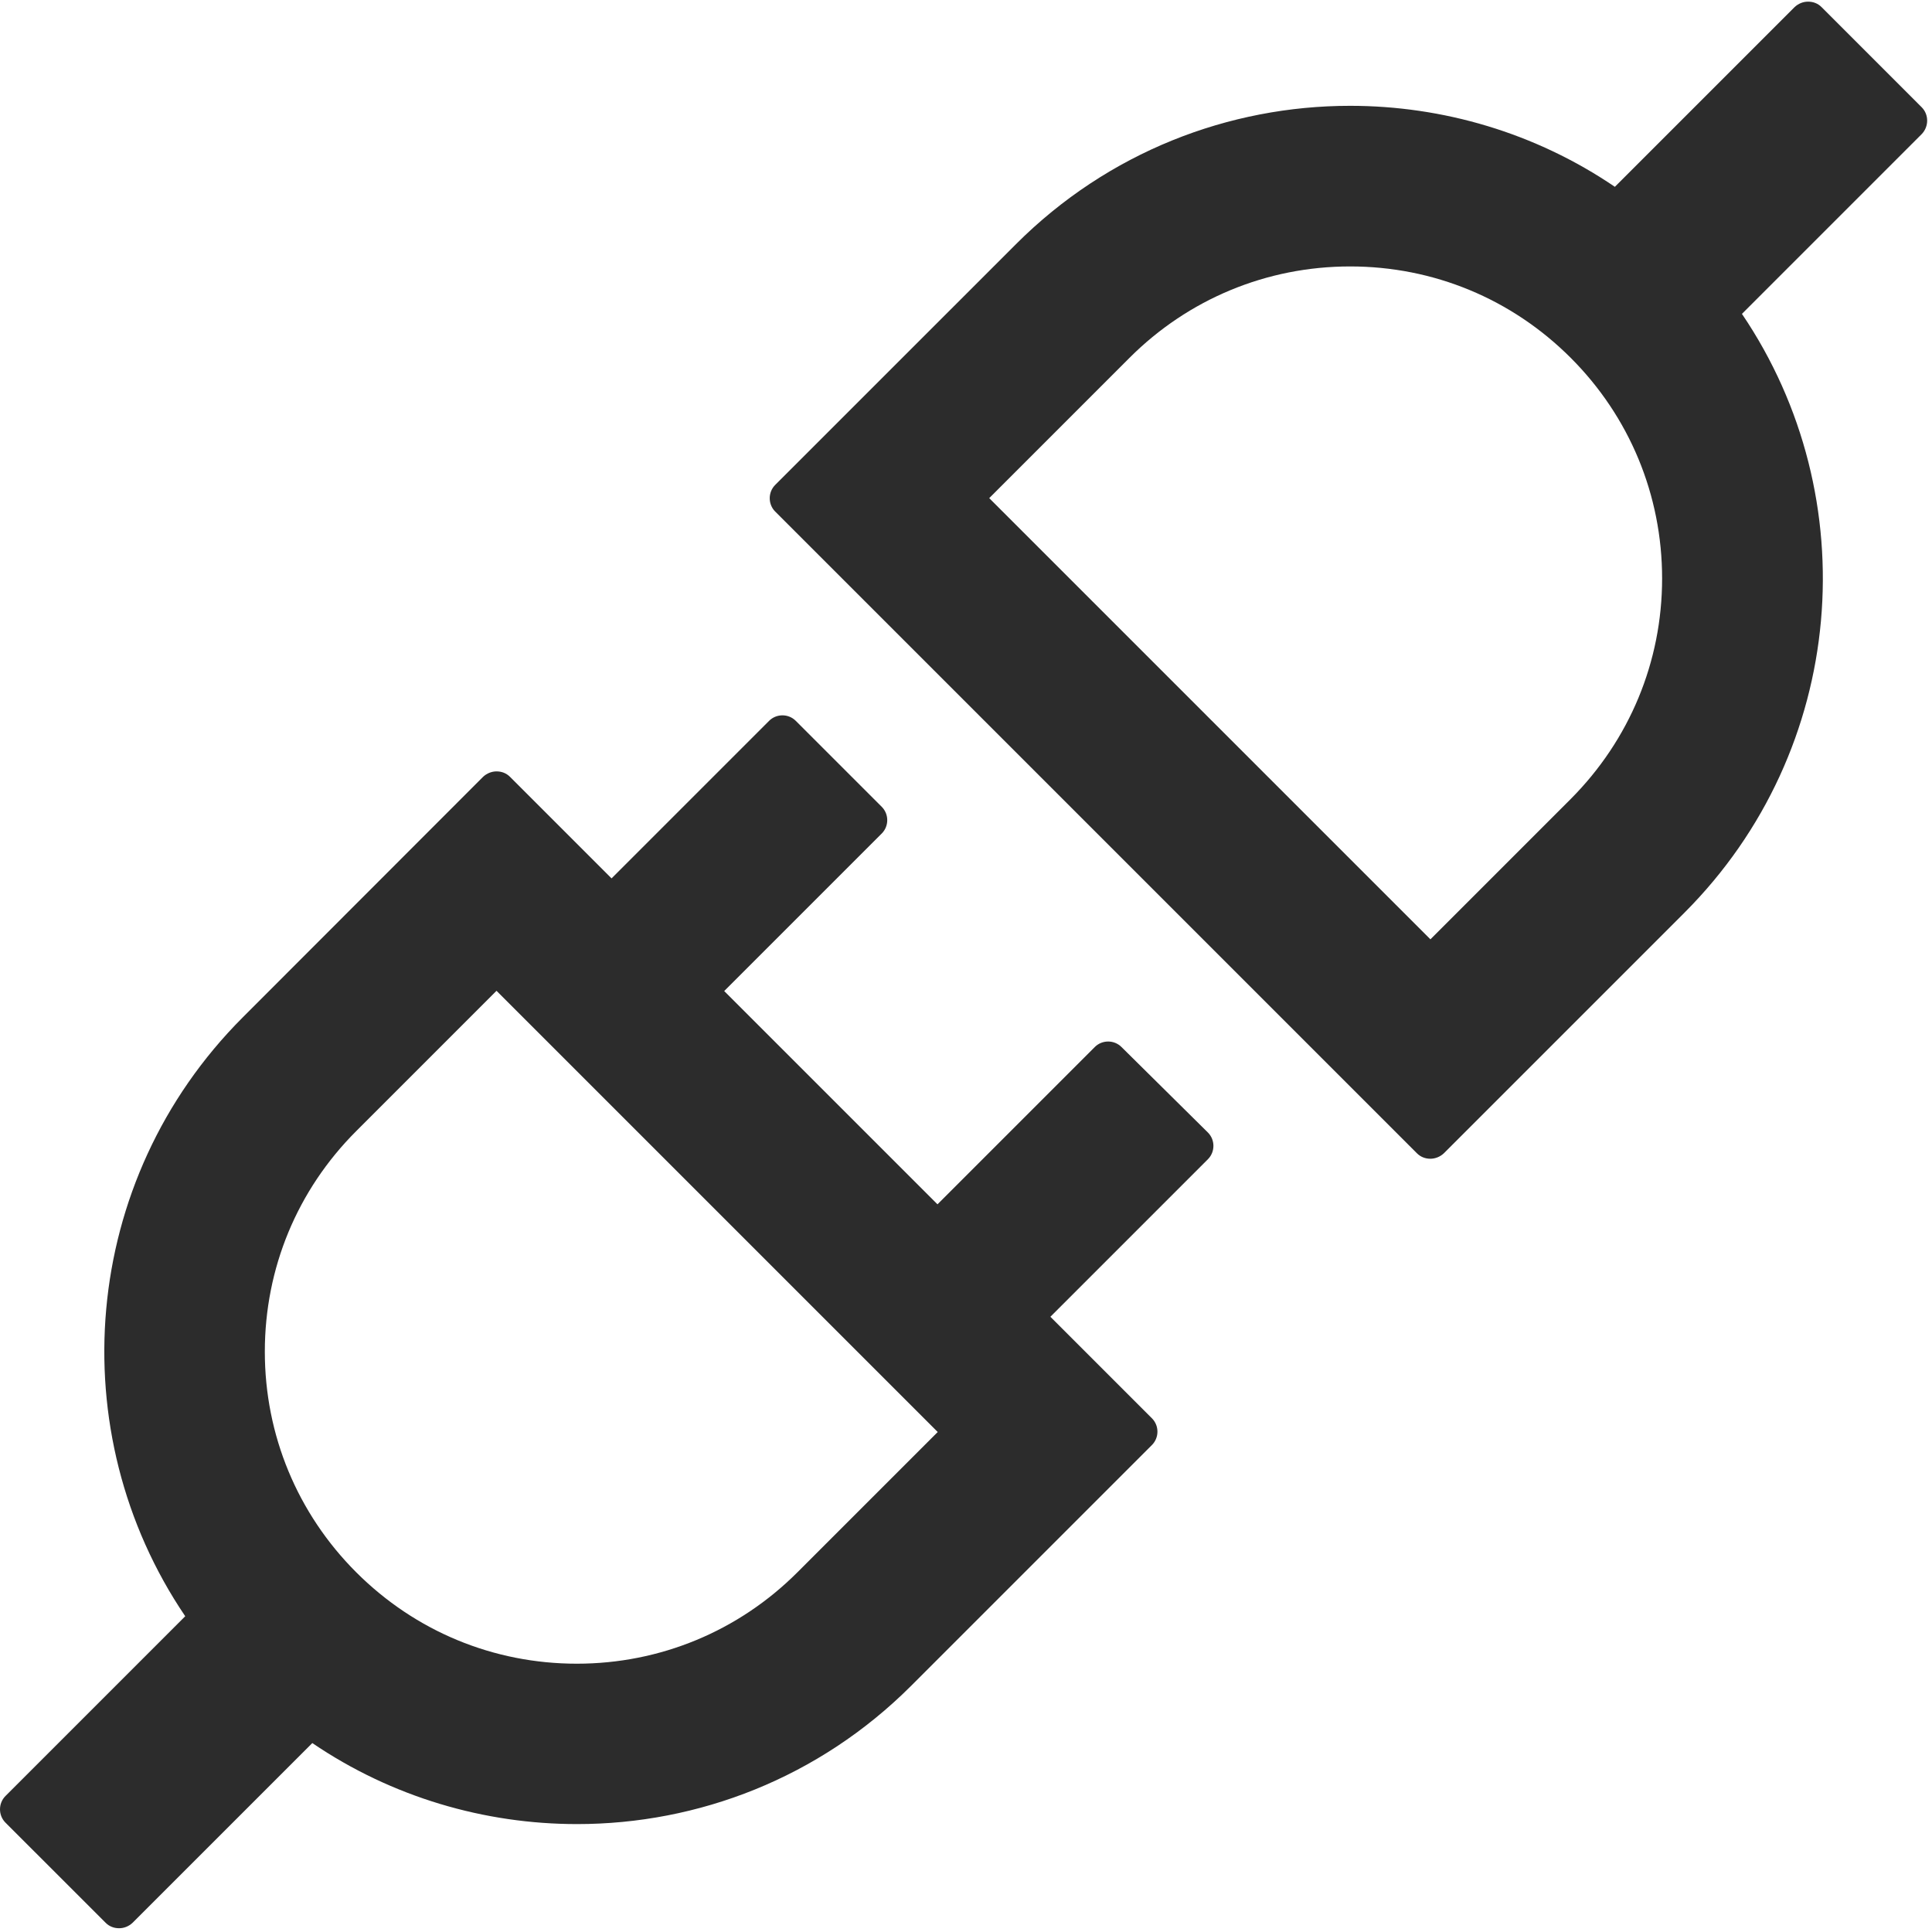
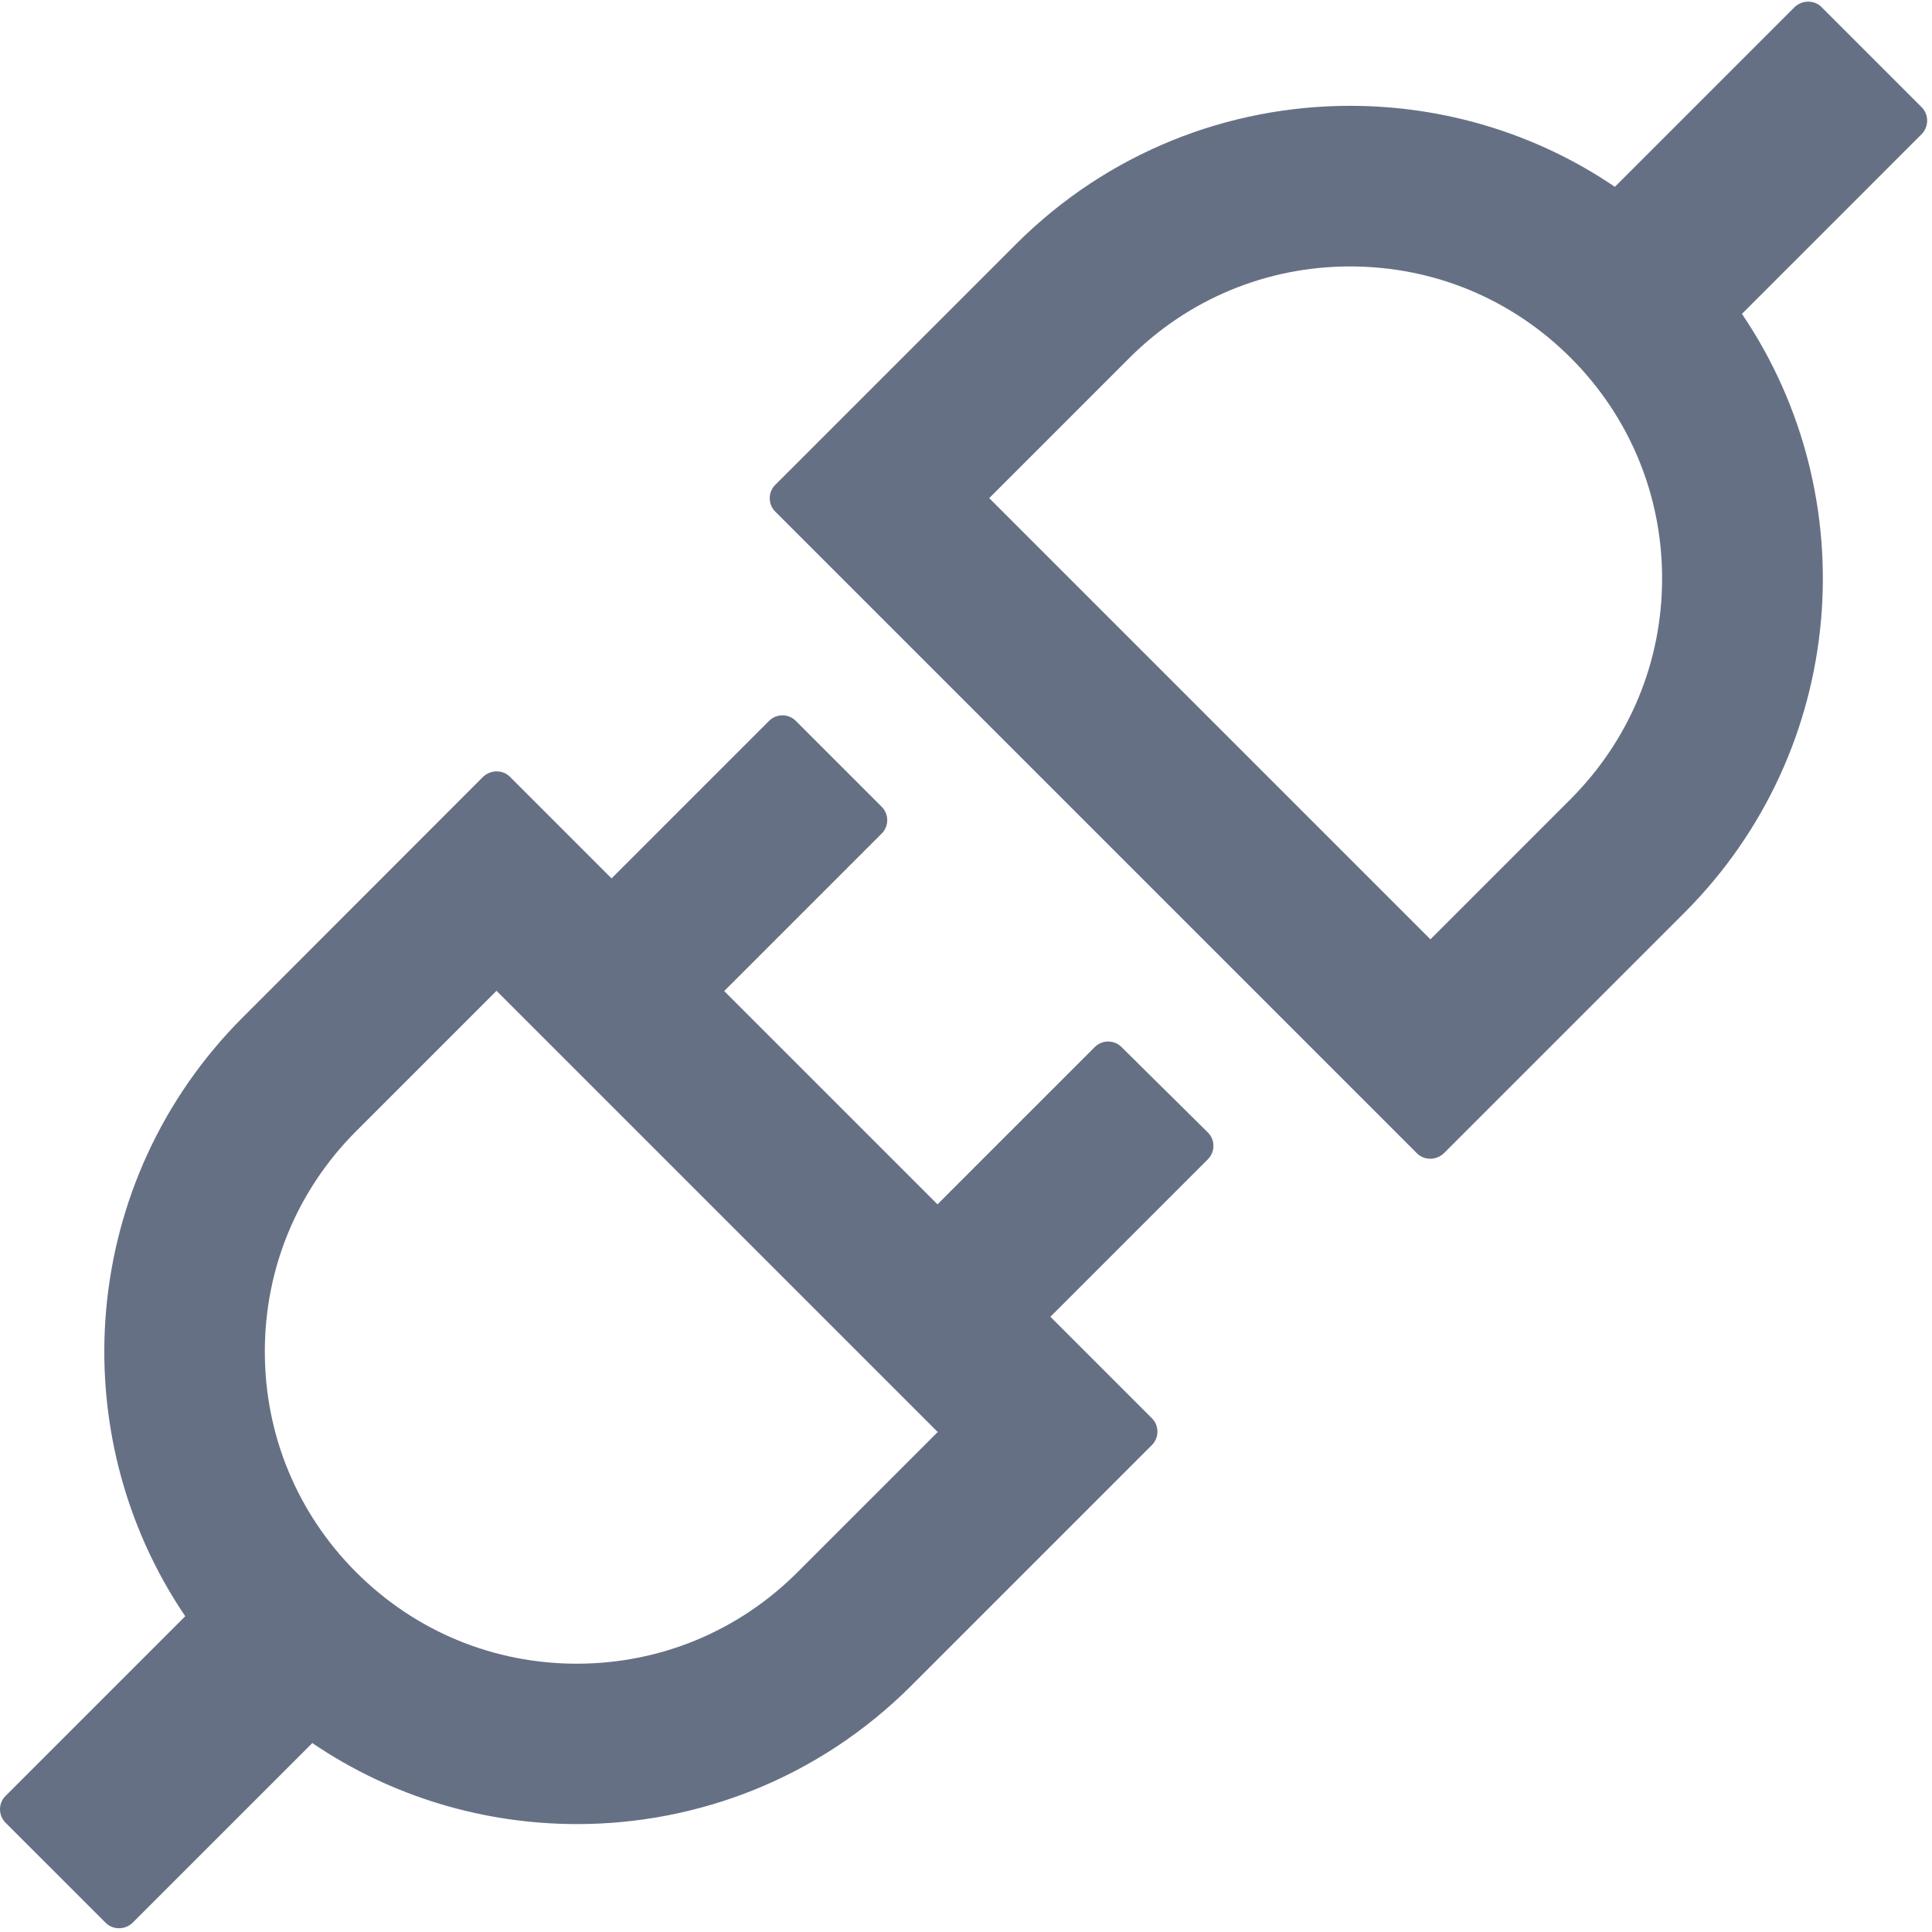
<svg xmlns="http://www.w3.org/2000/svg" t="1727608362384" class="icon" viewBox="0 0 1025 1024" version="1.1" p-id="4306" width="24" height="24">
-   <path d="M1019.52 56.395L966.394 3.258c-2.002-2.002-4.504-2.88-7.139-2.88s-5.137 1.001-7.149 2.88L856.75 98.614C814.52 69.916 765.397 55.639 716.284 55.639c-64.156 0-128.313 24.429-177.303 73.43L411.281 256.758c-3.881 3.881-3.881 10.274 0 14.155L751.743 611.365c2.002 2.002 4.514 2.89 7.139 2.89 2.512 0 5.137-1.001 7.139-2.89l127.69-127.69c86.338-86.461 96.49-220.166 30.454-317.647l95.356-95.366c3.881-3.993 3.881-10.386 0-14.267zM833.322 423.41l-74.43 74.441-234.076-234.076 74.43-74.43c31.2-31.2 72.807-48.49 117.038-48.49 44.231 0 85.705 17.168 117.038 48.49 31.2 31.2 48.49 72.807 48.49 117.038 0 44.231-17.29 85.705-48.49 117.028zM594.987 554.98c-3.881-3.881-10.274-3.881-14.155 0l-83.458 83.458-113.157-113.147 83.581-83.581c3.891-3.891 3.891-10.284 0-14.165l-45.61-45.61c-3.881-3.891-10.274-3.891-14.155 0l-83.581 83.581-53.882-53.882c-2.002-2.002-4.514-2.88-7.139-2.88-2.512 0-5.137 1.001-7.139 2.88L128.725 539.314C42.387 625.775 32.235 759.48 98.271 856.971L2.914 952.337c-3.881 3.881-3.881 10.274 0 14.155l53.137 53.127c2.002 2.002 4.514 2.88 7.139 2.88 2.635 0 5.137-1.001 7.139-2.88l95.366-95.356c42.219 28.698 91.353 42.985 140.466 42.985 64.156 0 128.313-24.439 177.303-73.43l127.69-127.69c3.881-3.891 3.881-10.274 0-14.155l-53.882-53.882 83.581-83.581c3.881-3.881 3.881-10.274 0-14.155l-45.865-45.375zM423.066 833.665c-31.2 31.2-72.807 48.49-117.038 48.49-44.231 0-85.705-17.168-117.038-48.49-31.2-31.2-48.49-72.807-48.49-117.038 0-44.231 17.168-85.715 48.49-117.038l74.43-74.43 234.076 234.076-74.43 74.43z m0 0" fill="#2C2C2C" p-id="4307" />
+   <path d="M1019.52 56.395L966.394 3.258c-2.002-2.002-4.504-2.88-7.139-2.88s-5.137 1.001-7.149 2.88L856.75 98.614C814.52 69.916 765.397 55.639 716.284 55.639c-64.156 0-128.313 24.429-177.303 73.43L411.281 256.758c-3.881 3.881-3.881 10.274 0 14.155L751.743 611.365c2.002 2.002 4.514 2.89 7.139 2.89 2.512 0 5.137-1.001 7.139-2.89l127.69-127.69c86.338-86.461 96.49-220.166 30.454-317.647l95.356-95.366c3.881-3.993 3.881-10.386 0-14.267zM833.322 423.41l-74.43 74.441-234.076-234.076 74.43-74.43c31.2-31.2 72.807-48.49 117.038-48.49 44.231 0 85.705 17.168 117.038 48.49 31.2 31.2 48.49 72.807 48.49 117.038 0 44.231-17.29 85.705-48.49 117.028zM594.987 554.98c-3.881-3.881-10.274-3.881-14.155 0l-83.458 83.458-113.157-113.147 83.581-83.581c3.891-3.891 3.891-10.284 0-14.165l-45.61-45.61c-3.881-3.891-10.274-3.891-14.155 0l-83.581 83.581-53.882-53.882c-2.002-2.002-4.514-2.88-7.139-2.88-2.512 0-5.137 1.001-7.139 2.88L128.725 539.314C42.387 625.775 32.235 759.48 98.271 856.971L2.914 952.337c-3.881 3.881-3.881 10.274 0 14.155l53.137 53.127c2.002 2.002 4.514 2.88 7.139 2.88 2.635 0 5.137-1.001 7.139-2.88l95.366-95.356c42.219 28.698 91.353 42.985 140.466 42.985 64.156 0 128.313-24.439 177.303-73.43l127.69-127.69c3.881-3.891 3.881-10.274 0-14.155l-53.882-53.882 83.581-83.581c3.881-3.881 3.881-10.274 0-14.155l-45.865-45.375zM423.066 833.665c-31.2 31.2-72.807 48.49-117.038 48.49-44.231 0-85.705-17.168-117.038-48.49-31.2-31.2-48.49-72.807-48.49-117.038 0-44.231 17.168-85.715 48.49-117.038l74.43-74.43 234.076 234.076-74.43 74.43z m0 0" fill="#667085" p-id="4307" />
</svg>
